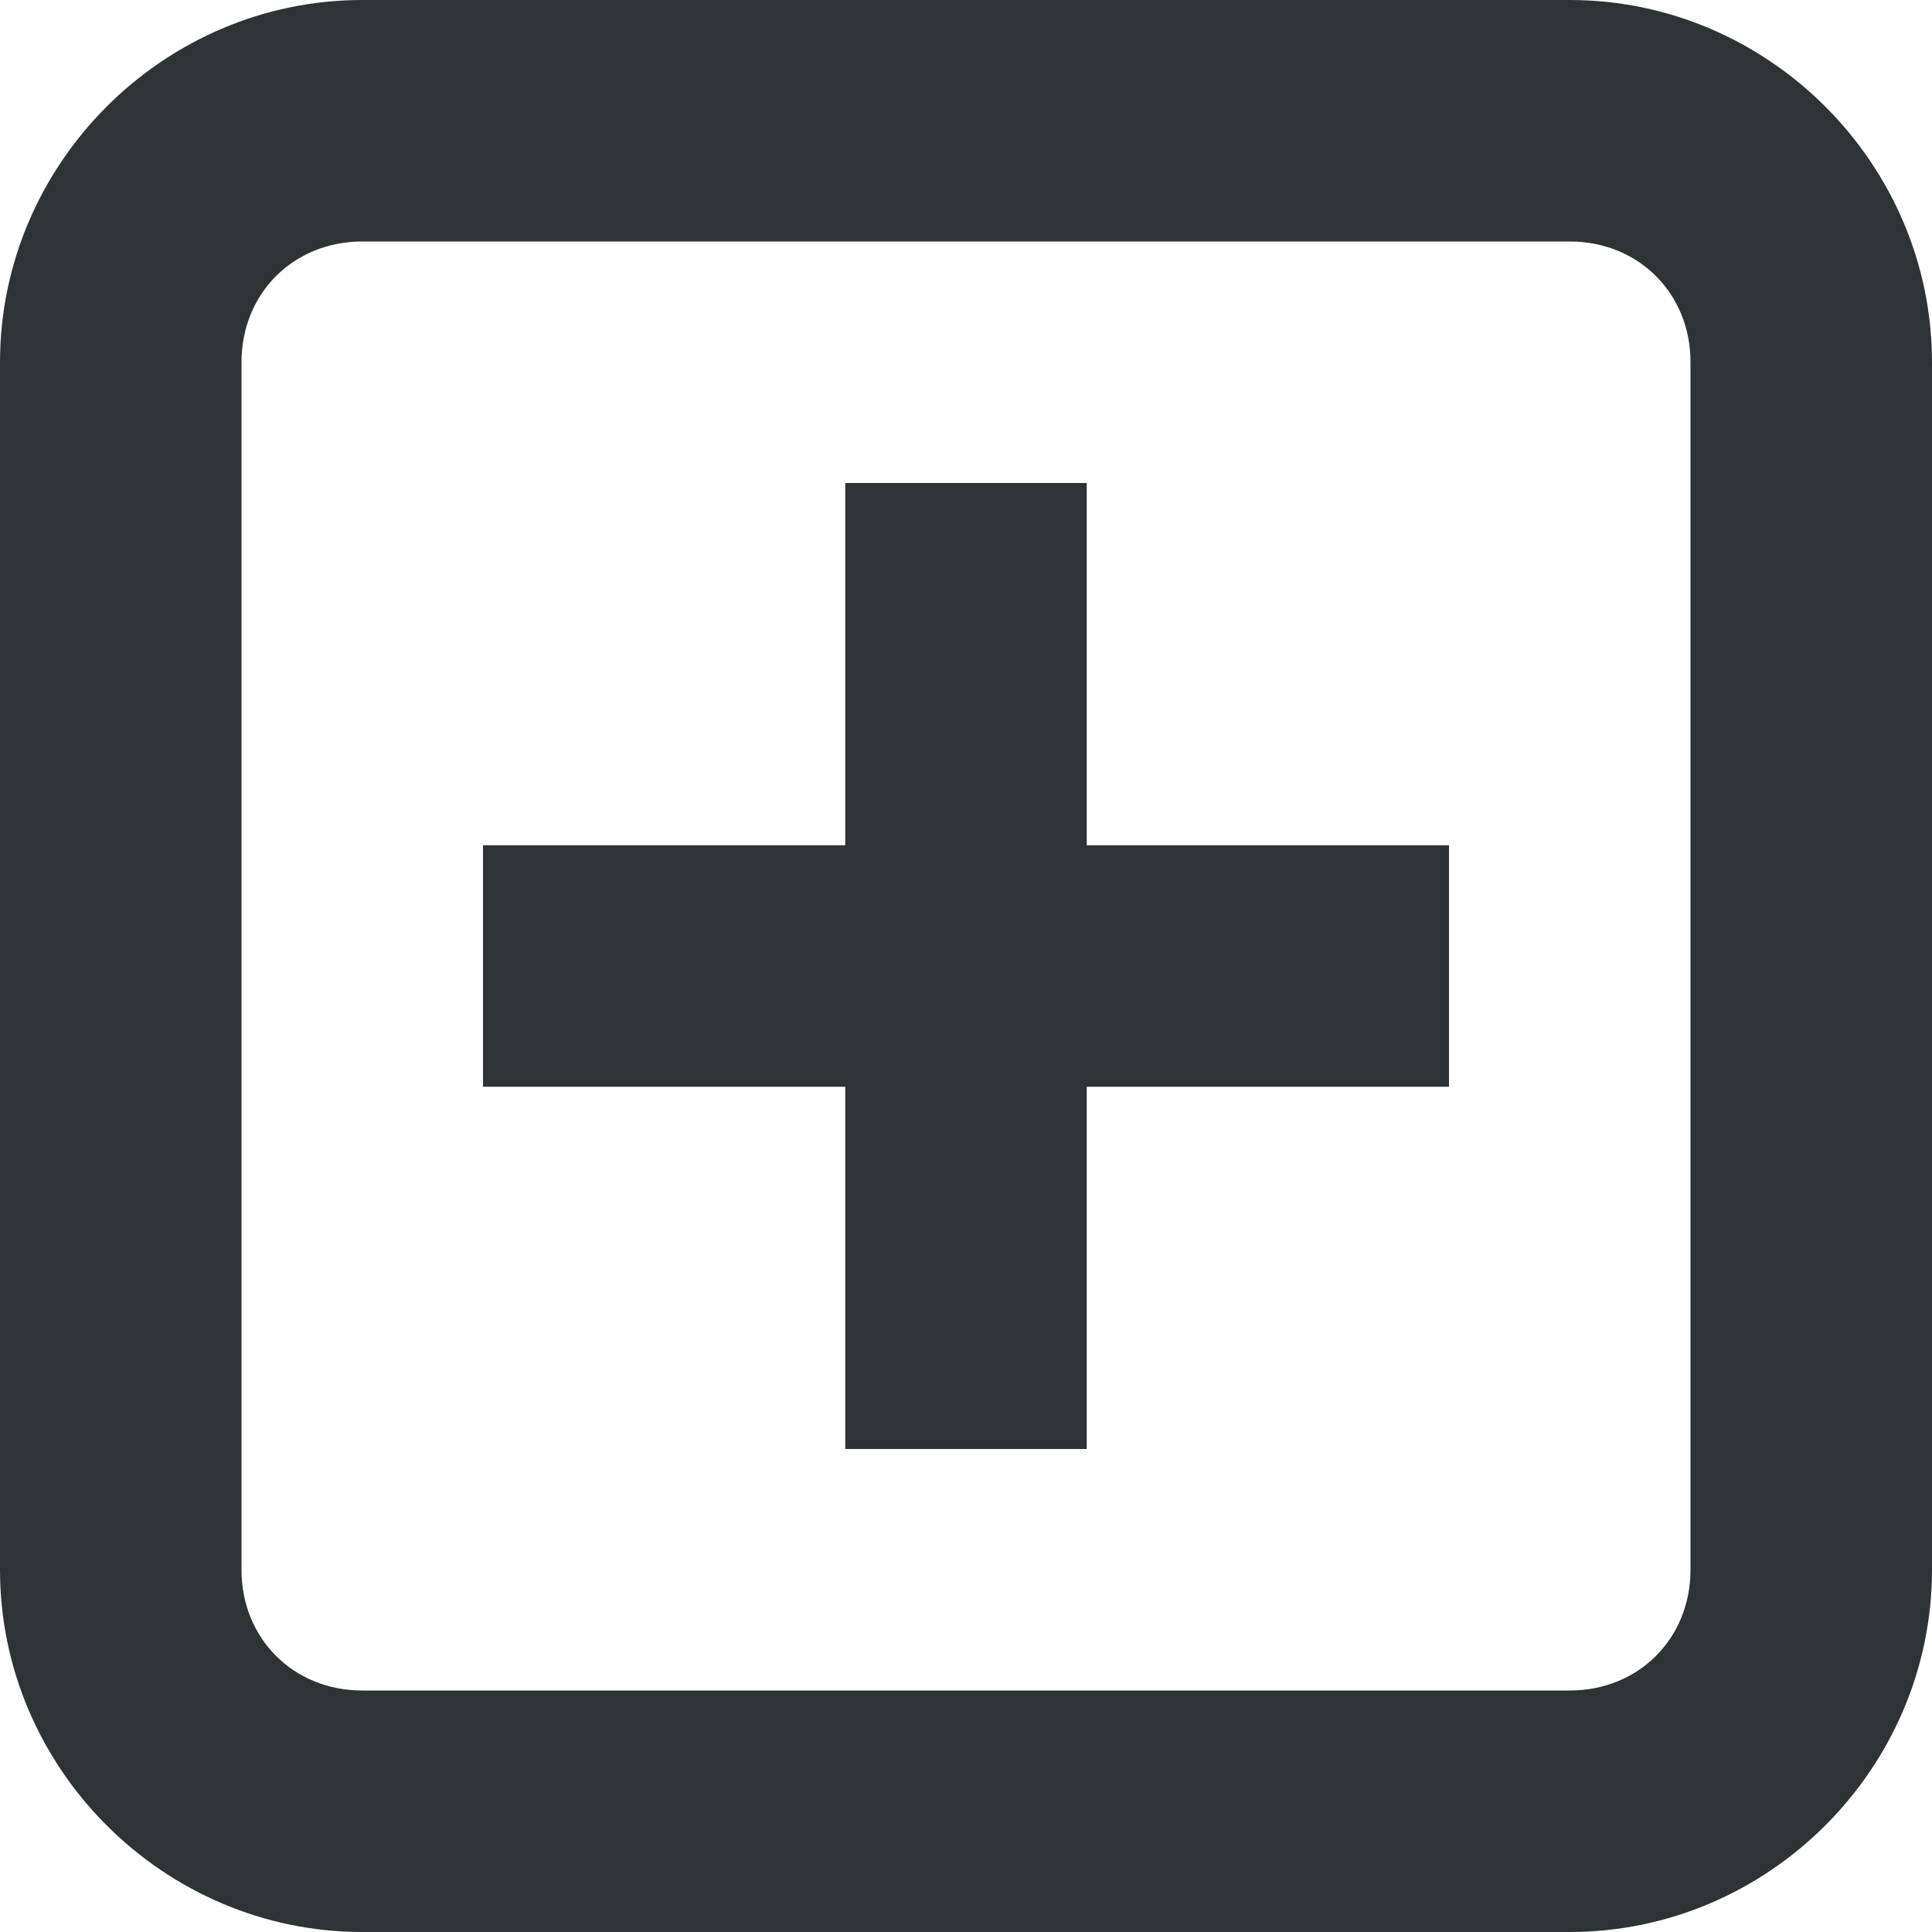
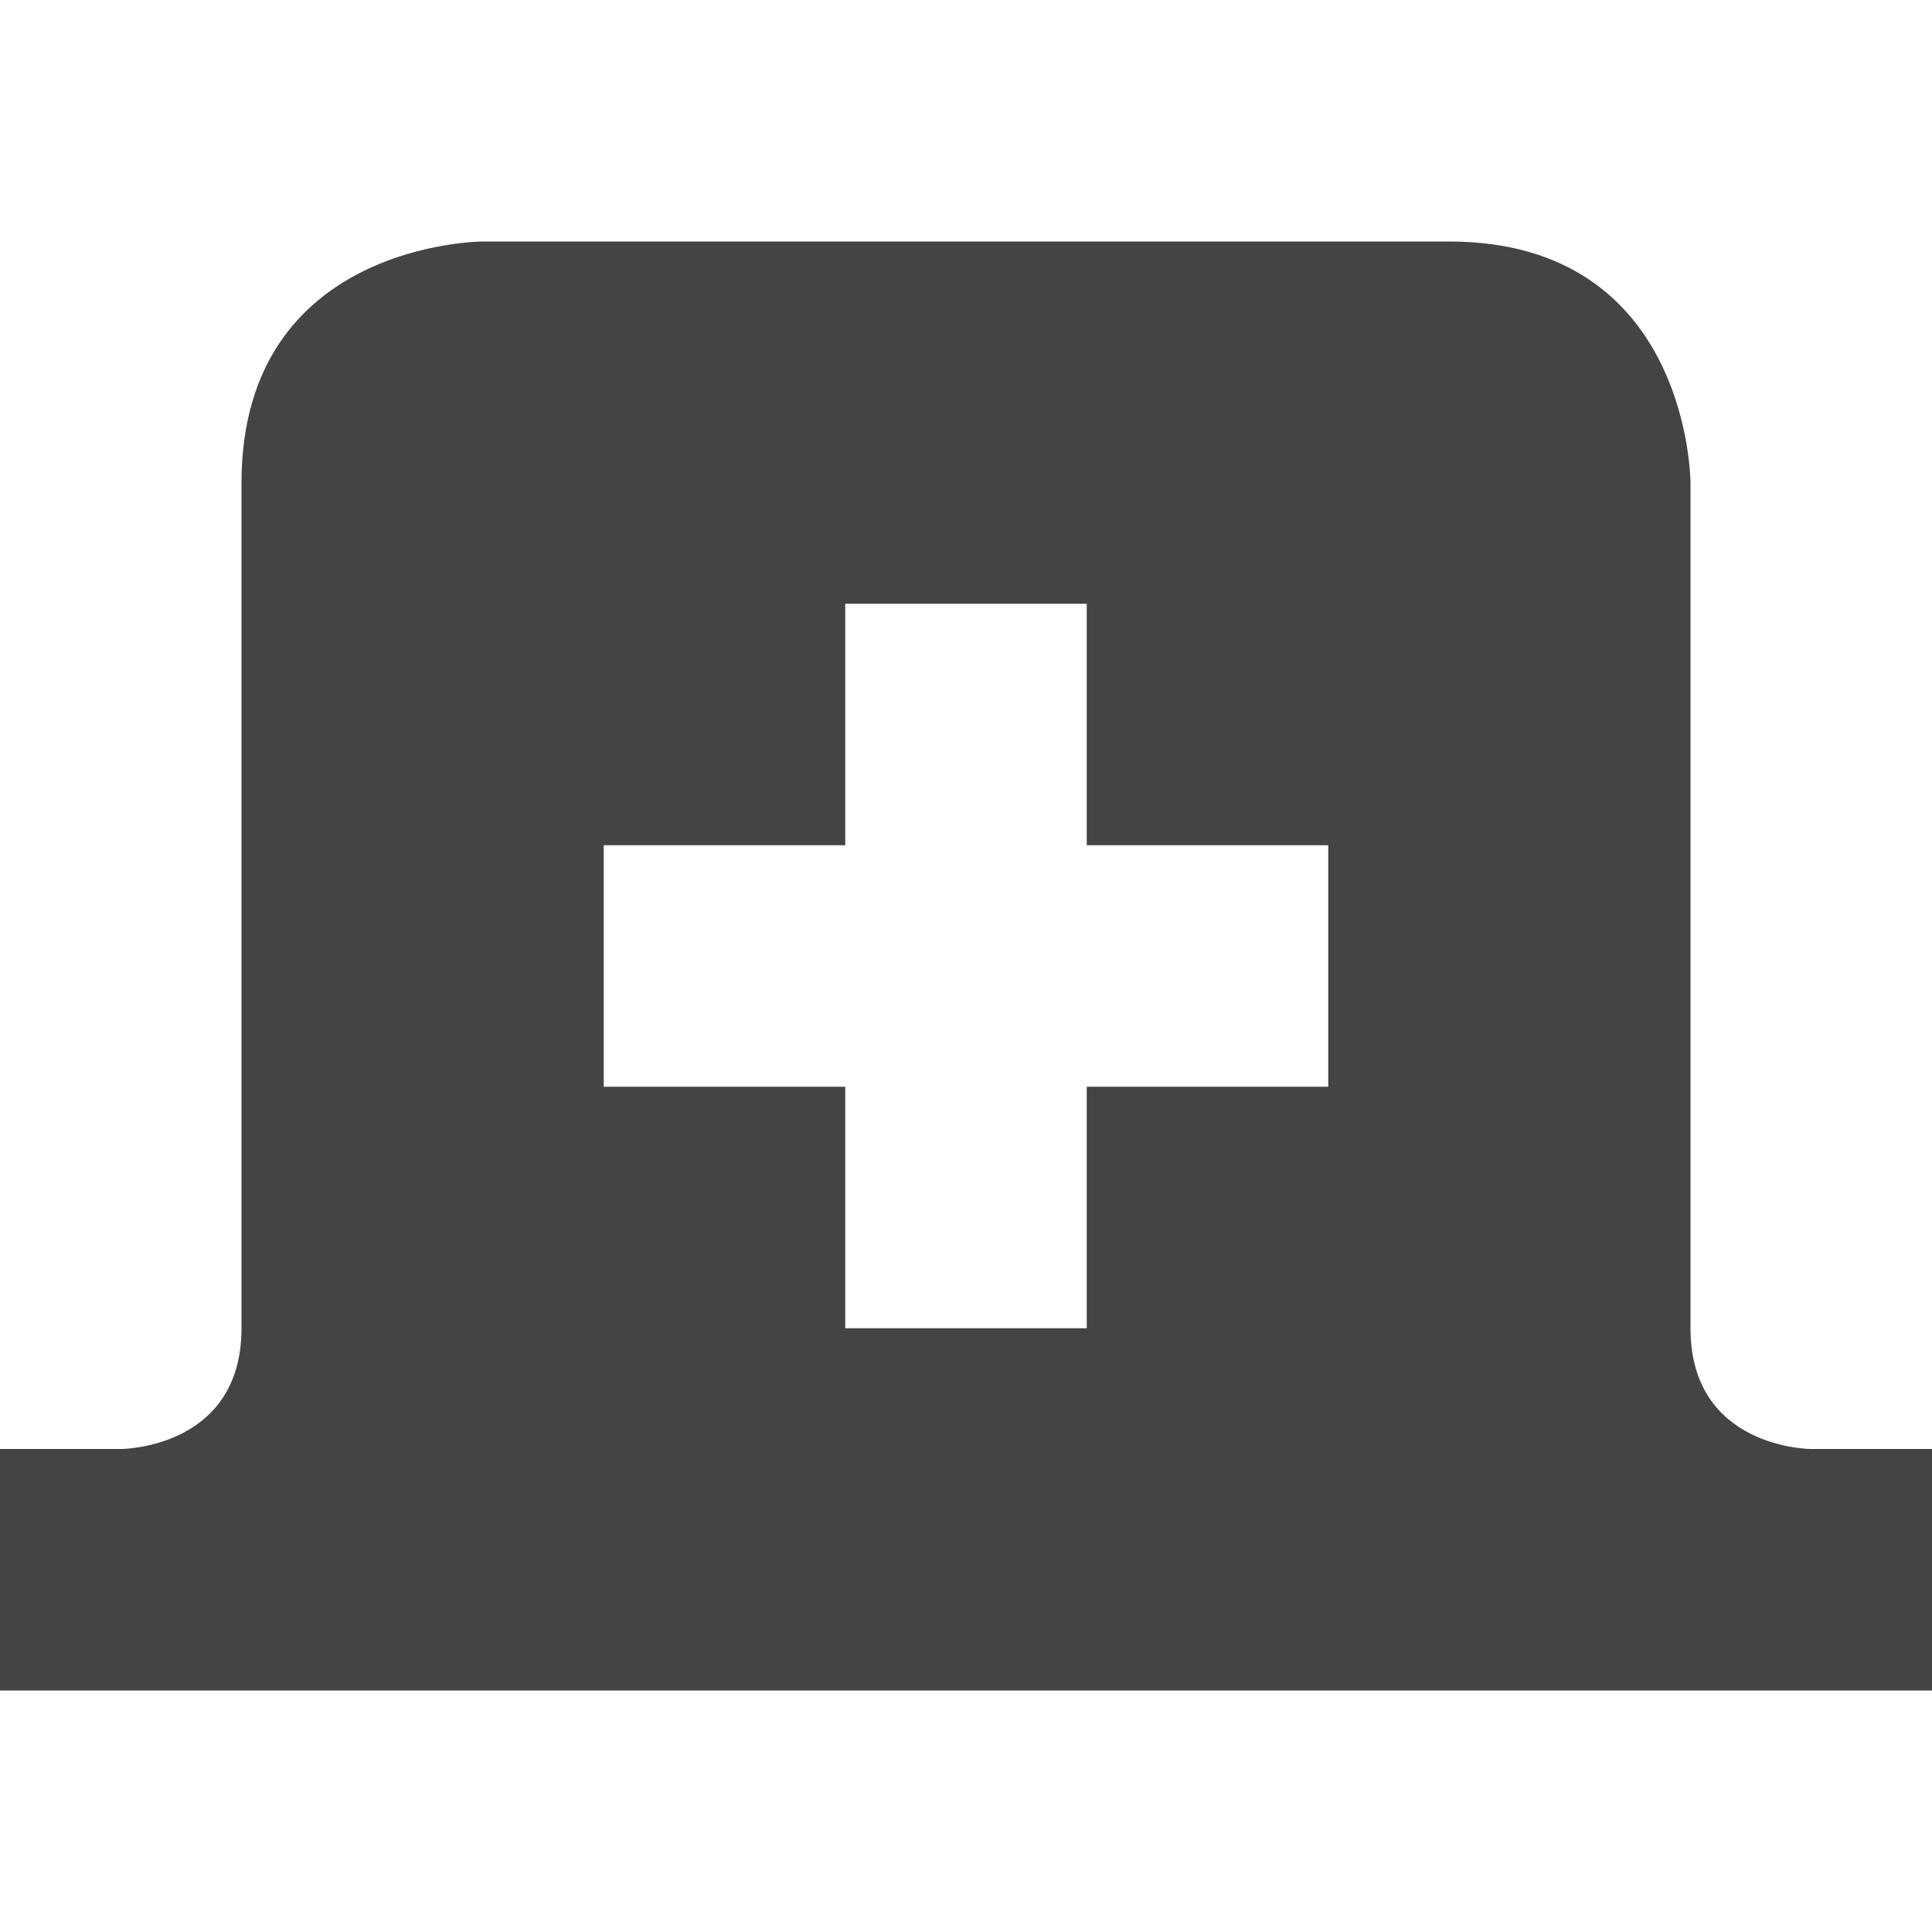
- <svg xmlns="http://www.w3.org/2000/svg" height="16px" viewBox="0 0 16 16" width="16px">
-   <g fill="#2e3436">
-     <path d="m 3 0 c -1.645 0 -3 1.355 -3 3 v 10 c 0 1.645 1.355 3 3 3 h 10 c 1.645 0 3 -1.355 3 -3 v -10 c 0 -1.645 -1.355 -3 -3 -3 z m 0 2 h 10 c 0.57 0 1 0.43 1 1 v 10 c 0 0.57 -0.43 1 -1 1 h -10 c -0.57 0 -1 -0.43 -1 -1 v -10 c 0 -0.57 0.43 -1 1 -1 z m 0 0" />
-     <path d="m 7 4 v 3 h -3 v 2 h 3 v 3 h 2 v -3 h 3 v -2 h -3 v -3 z m 0 0" />
-   </g>
+ <svg xmlns="http://www.w3.org/2000/svg" width="16" height="16" version="1.1">
+   <defs>
+     <style id="current-color-scheme" type="text/css">
+    .ColorScheme-Text { color:#444444; } .ColorScheme-Highlight { color:#4285f4; } .ColorScheme-NeutralText { color:#ff9800; } .ColorScheme-PositiveText { color:#4caf50; } .ColorScheme-NegativeText { color:#f44336; }
+   </style>
+   </defs>
+   <path style="fill:currentColor" class="ColorScheme-Text" d="M 4 2 C 4 2 2 2 2 4 L 2 11 C 2 12 1 12 1 12 L 0 12 L 0 14 L 16 14 L 16 12 L 15 12 C 15 12 14 12 14 11 L 14 4 C 14 4 14 2 12 2 L 4 2 z M 7 5 L 9 5 L 9 7 L 11 7 L 11 9 L 9 9 L 9 11 L 7 11 L 7 9 L 5 9 L 5 7 L 7 7 L 7 5 z" />
</svg>
